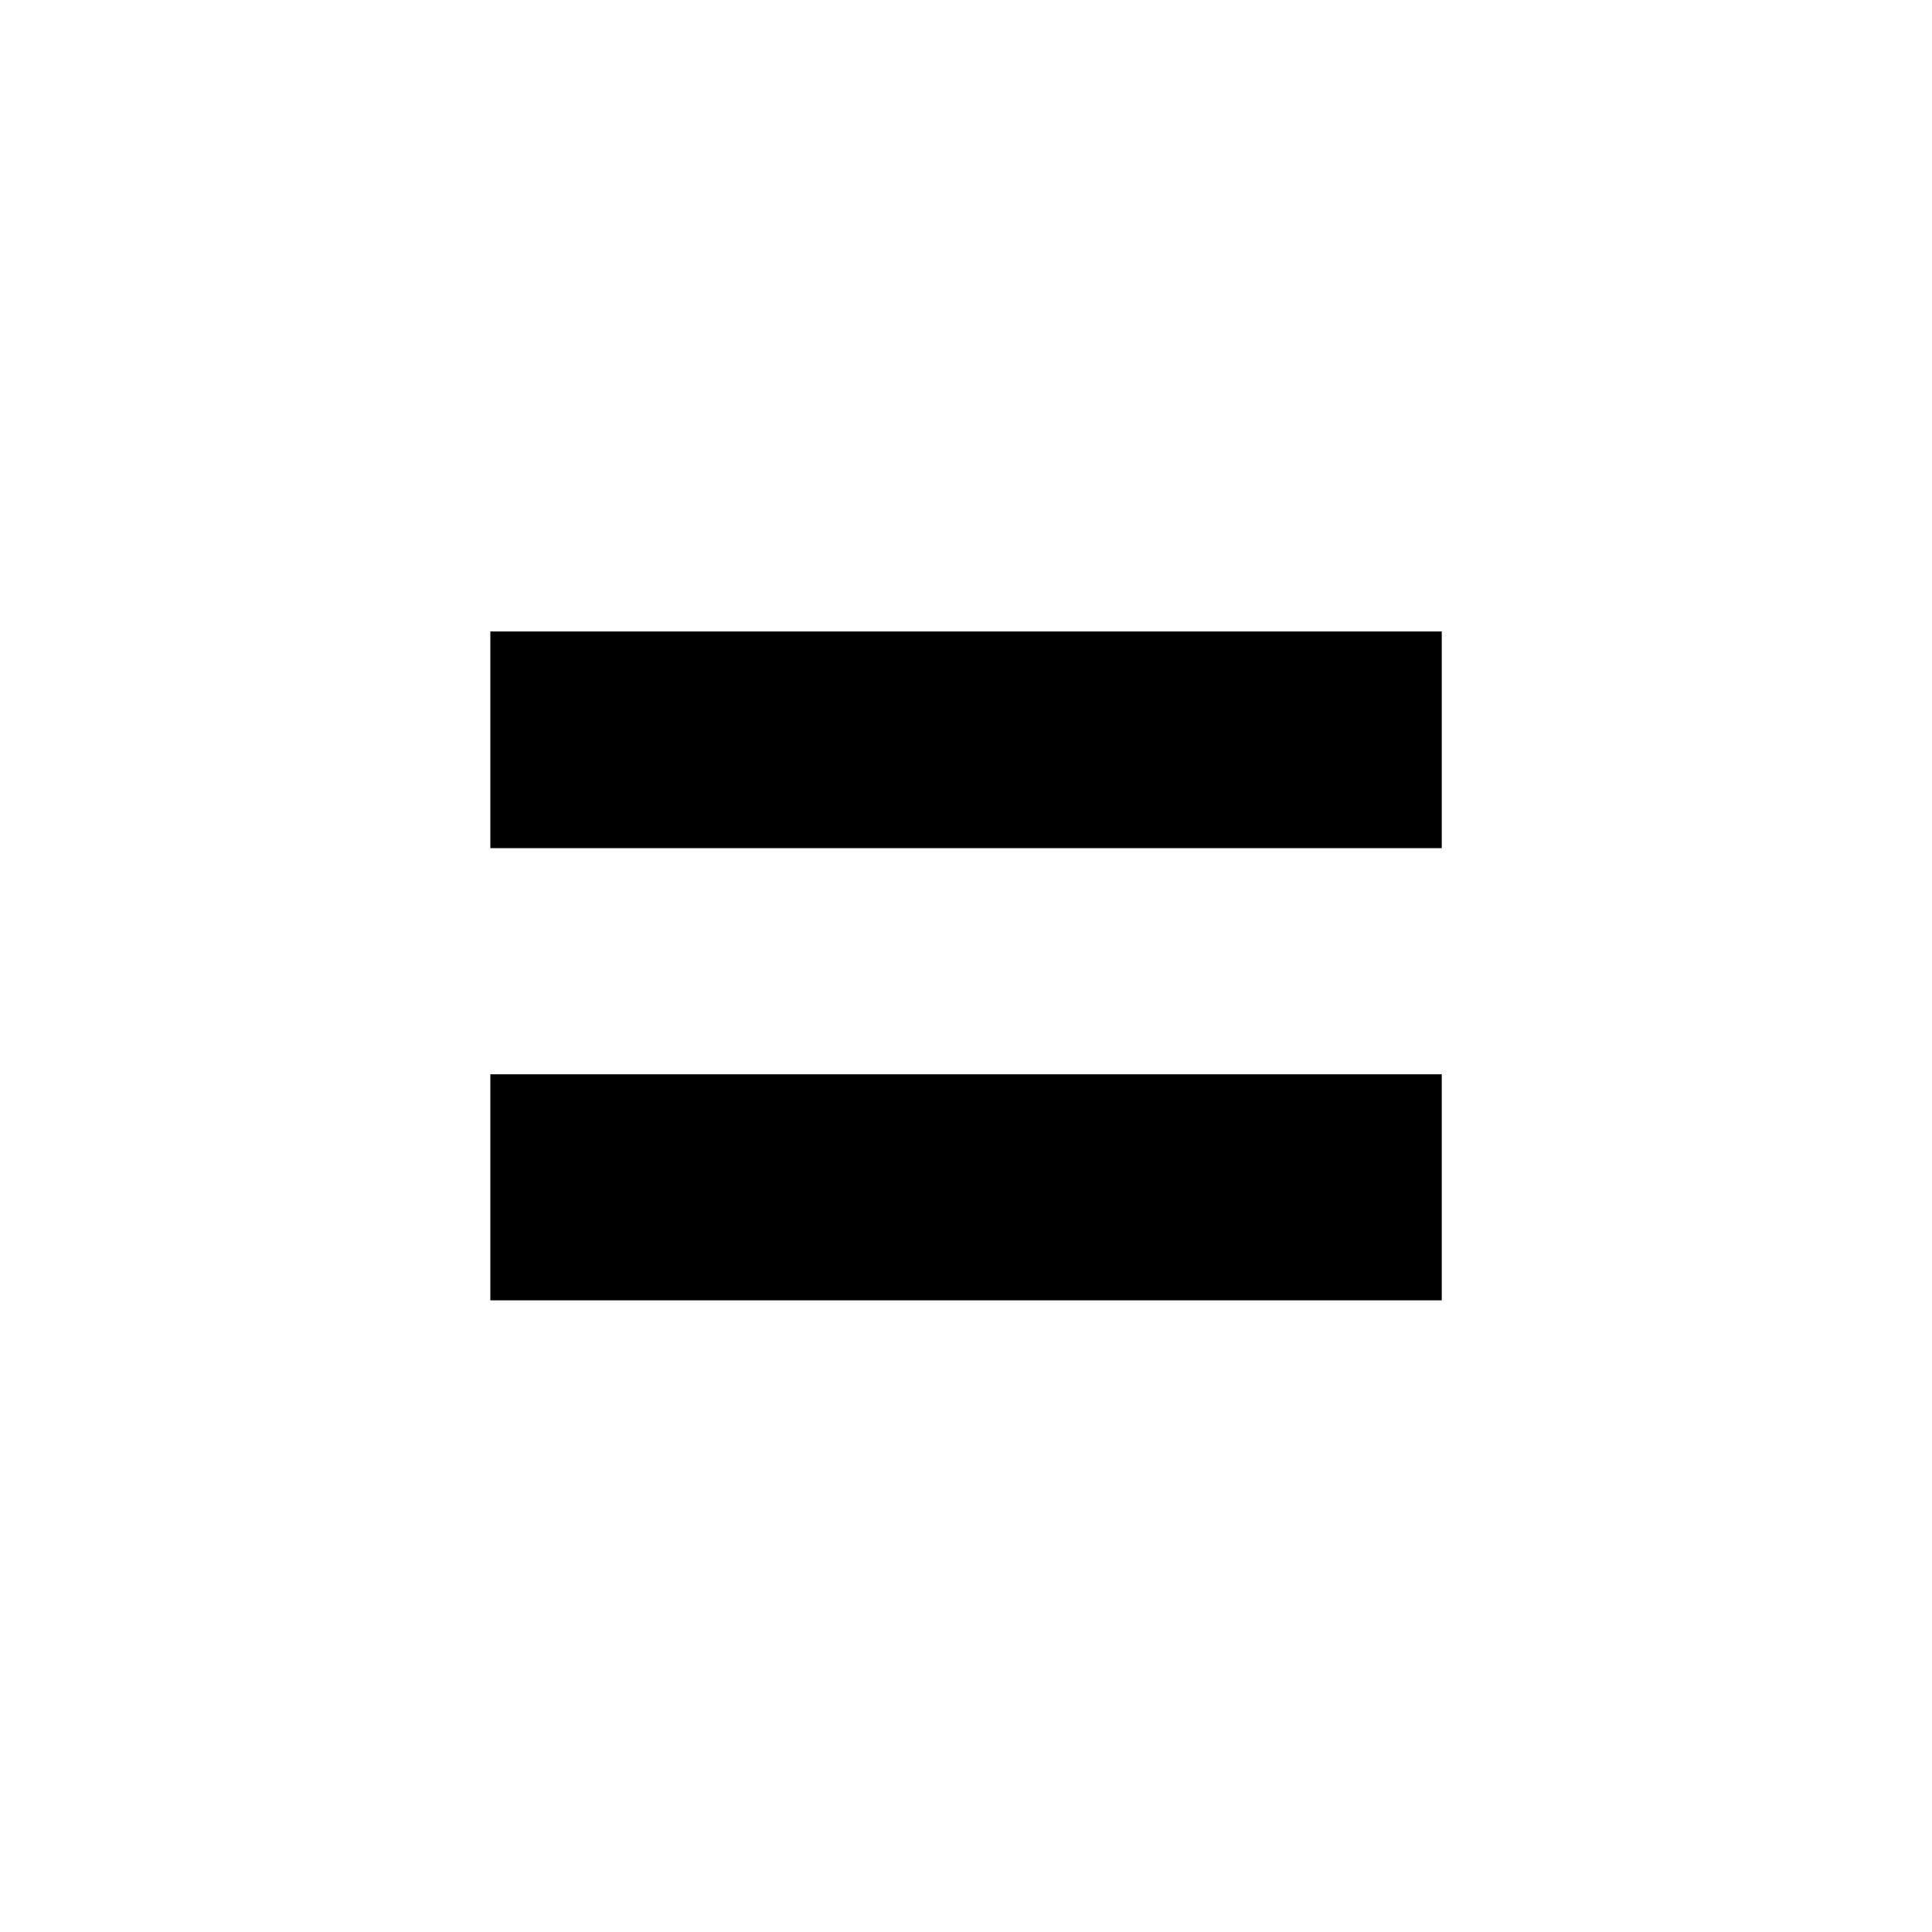
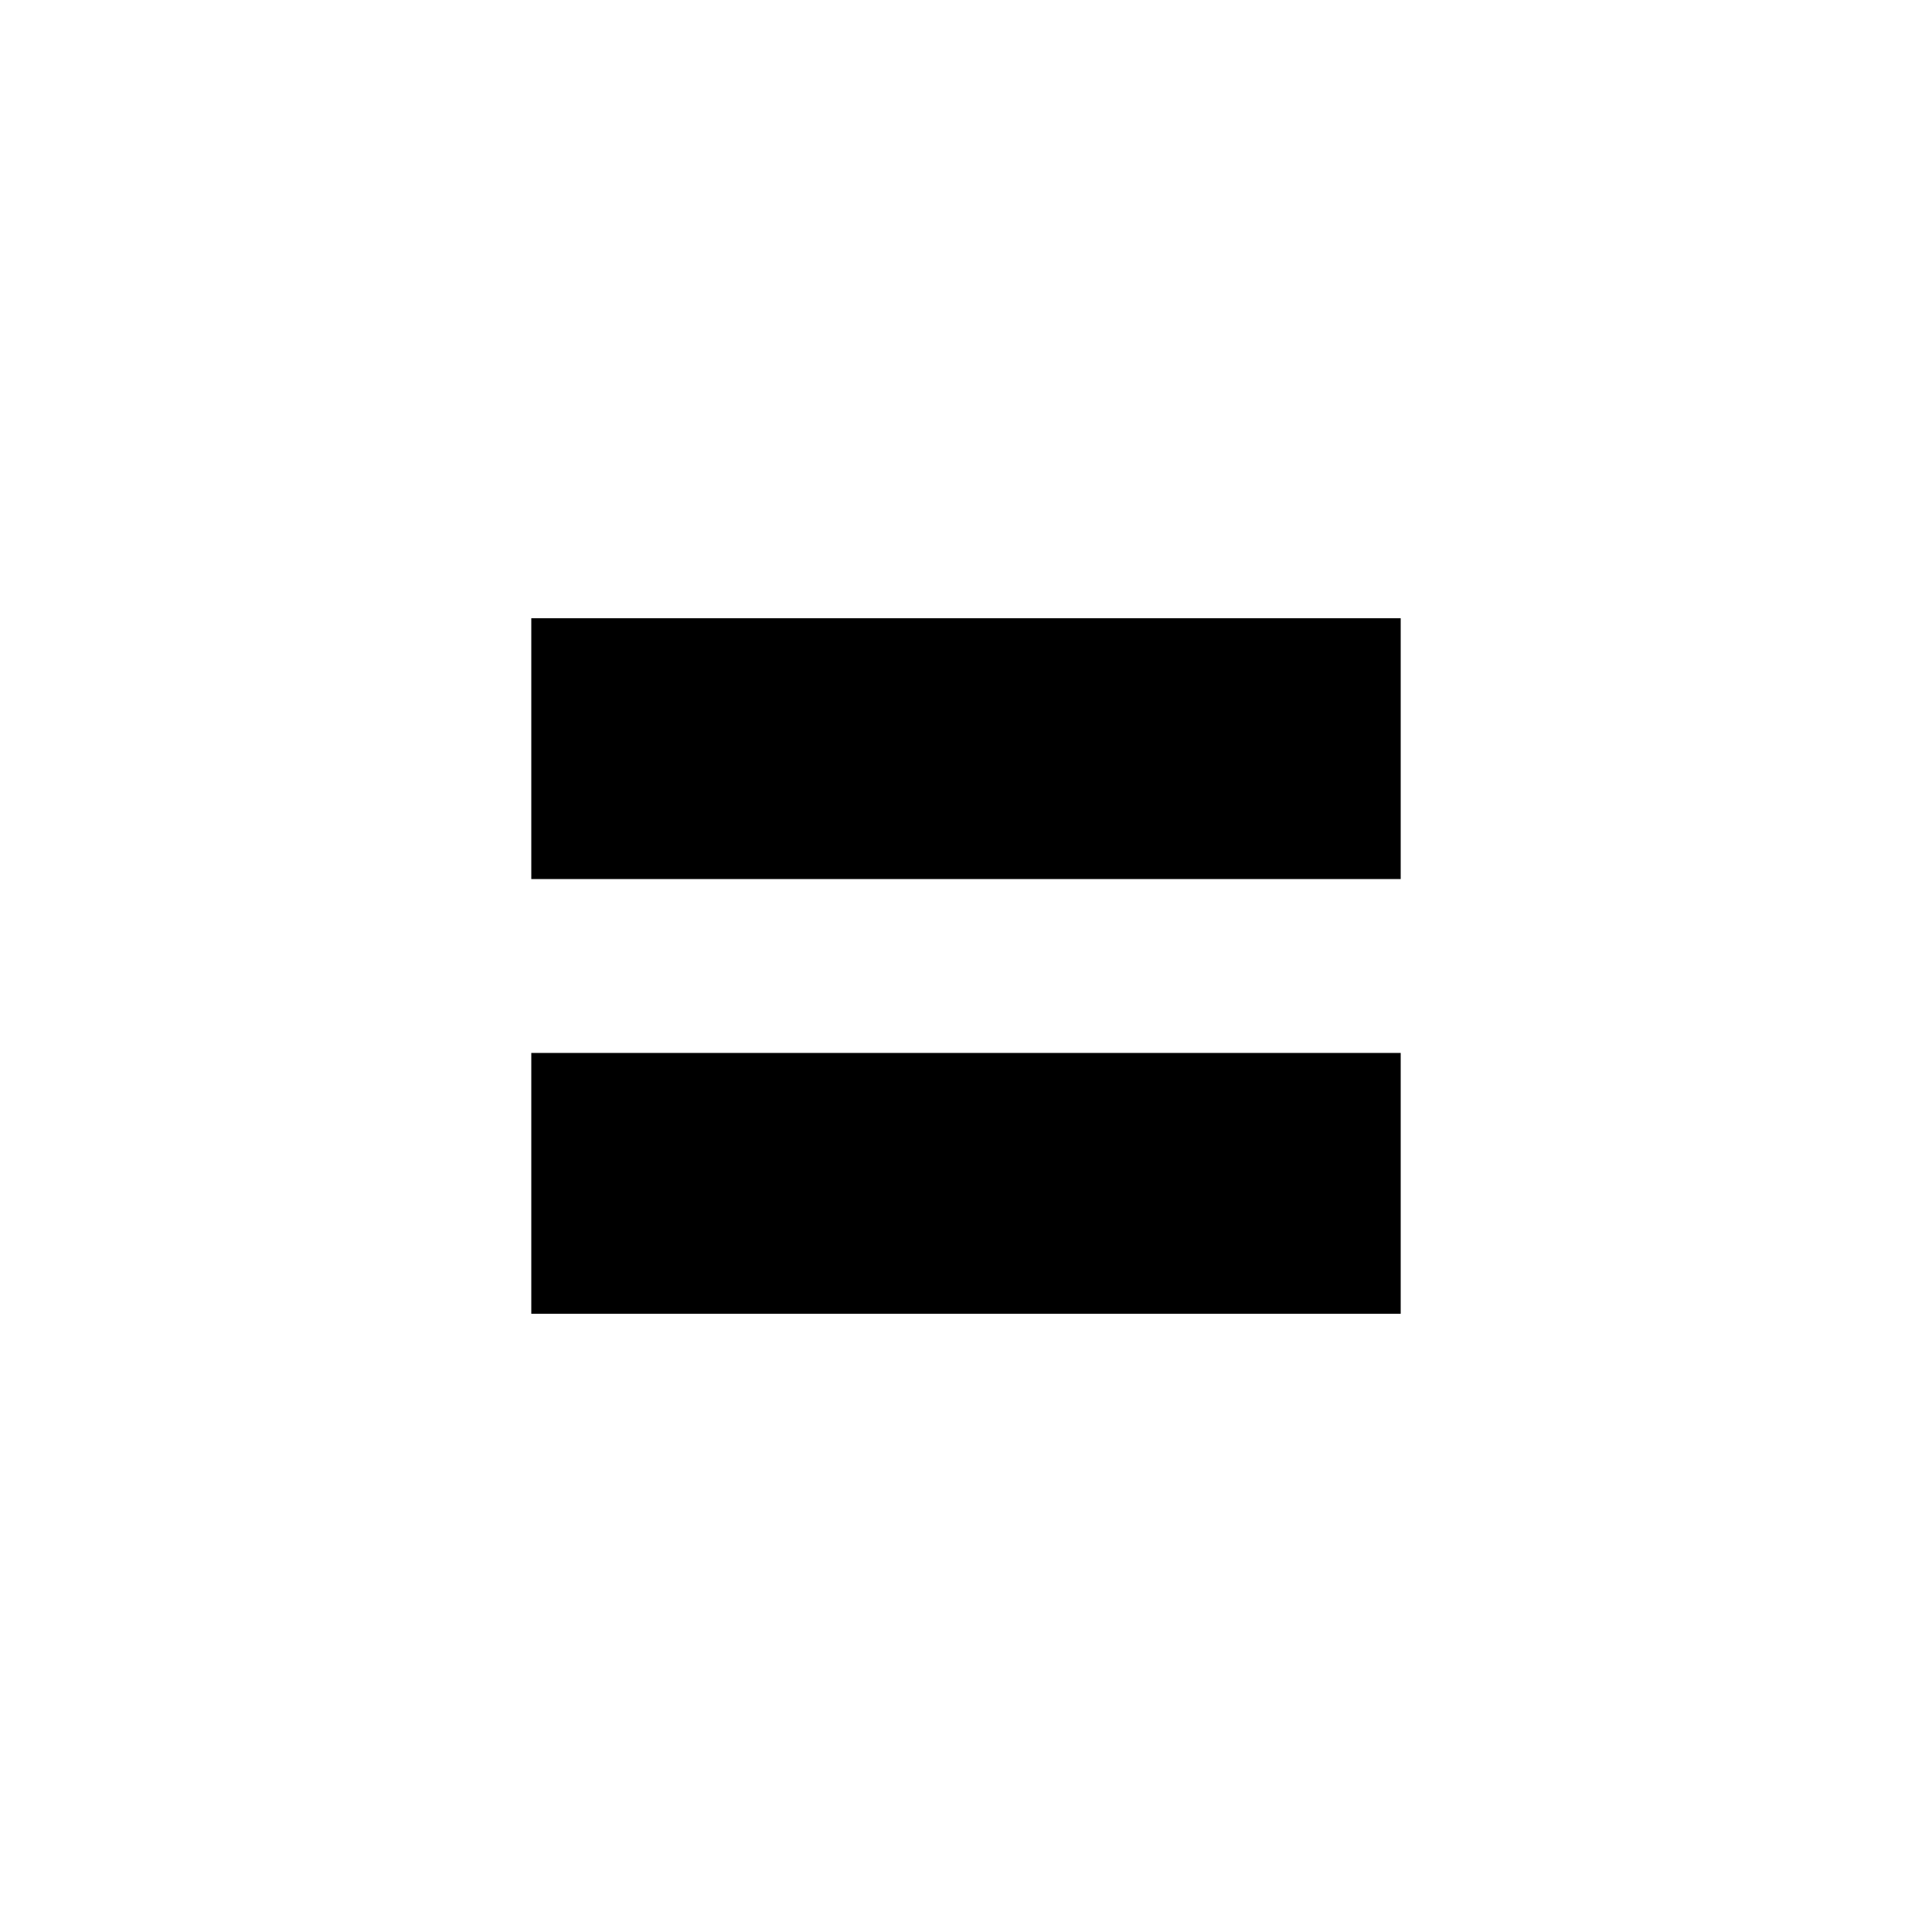
<svg xmlns="http://www.w3.org/2000/svg" version="1.1" width="100px" height="100px" viewBox="-10 -10 20 20">
-   <path d="M-4.924,1.121v2.34h9.849v-2.34H-4.924z M-4.924-1.22v-2.243h9.849v2.243H-4.924z" />
+   <g transform="scale(9,9) translate(-0.5,-0.5)">
+     <rect x="0" y="0.1" width="1" height="0.3" />
+     <rect x="0" y="0.6" width="1" height="0.3" />
+   </g>
</svg>
